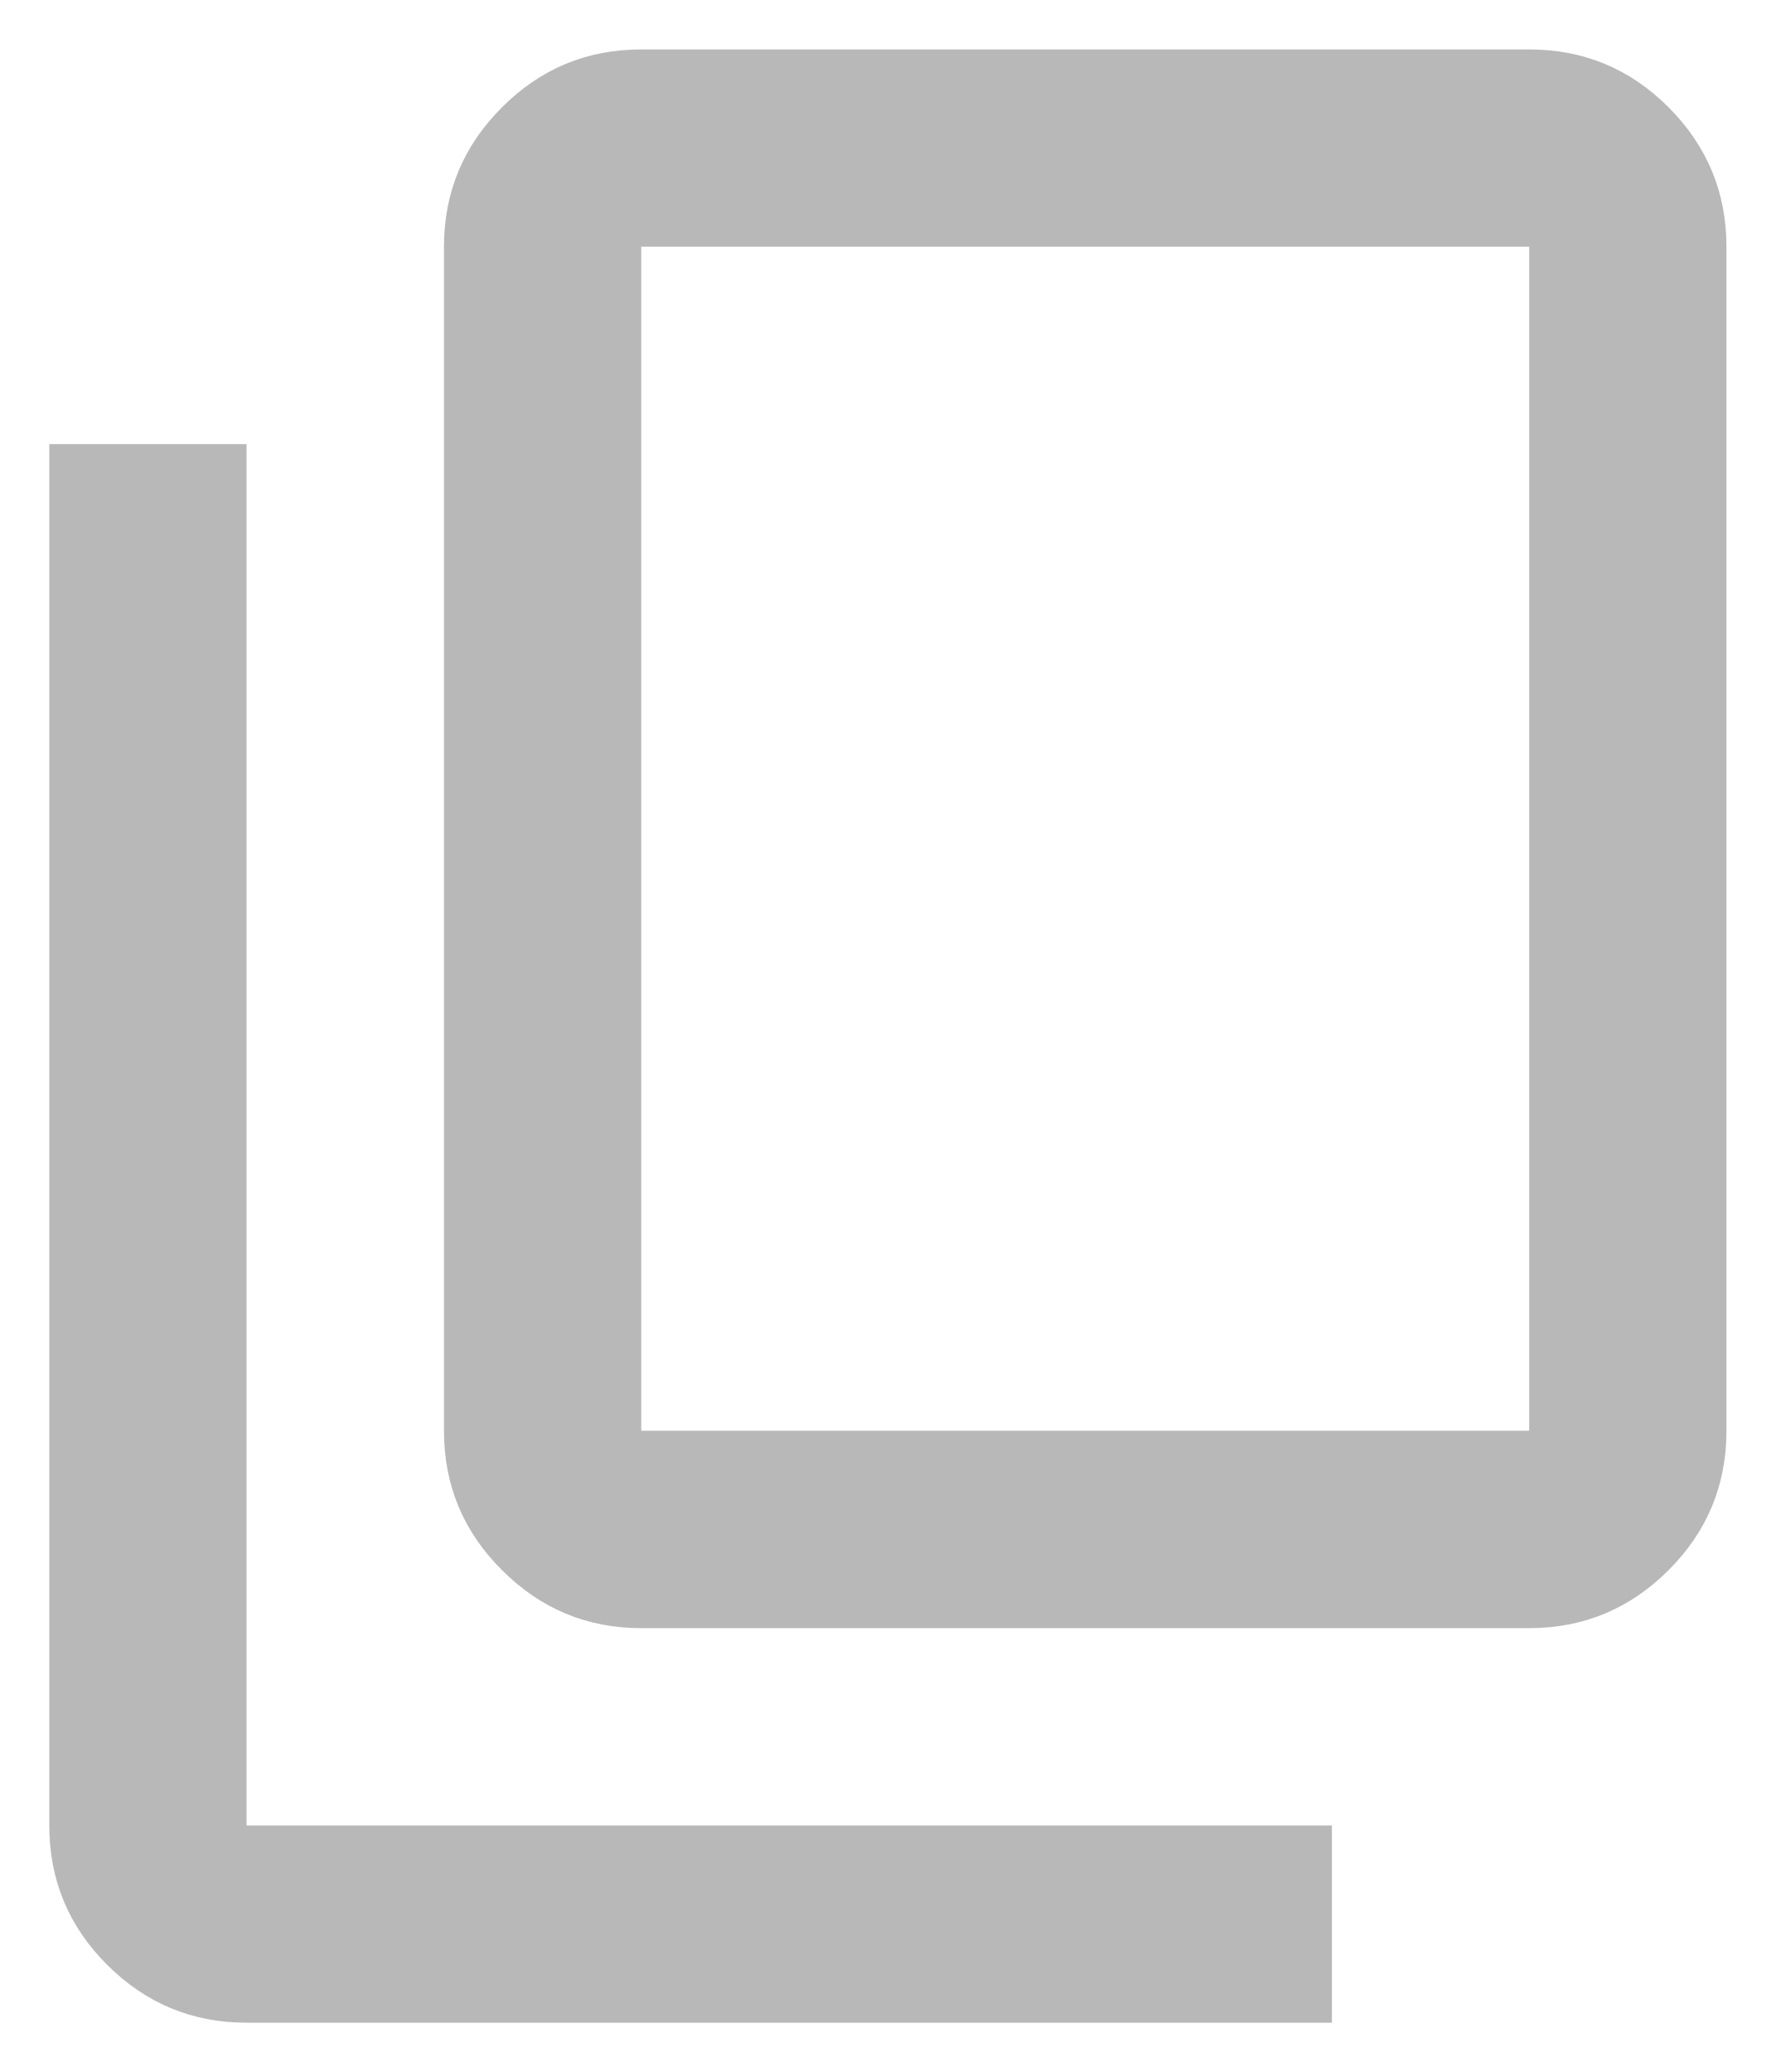
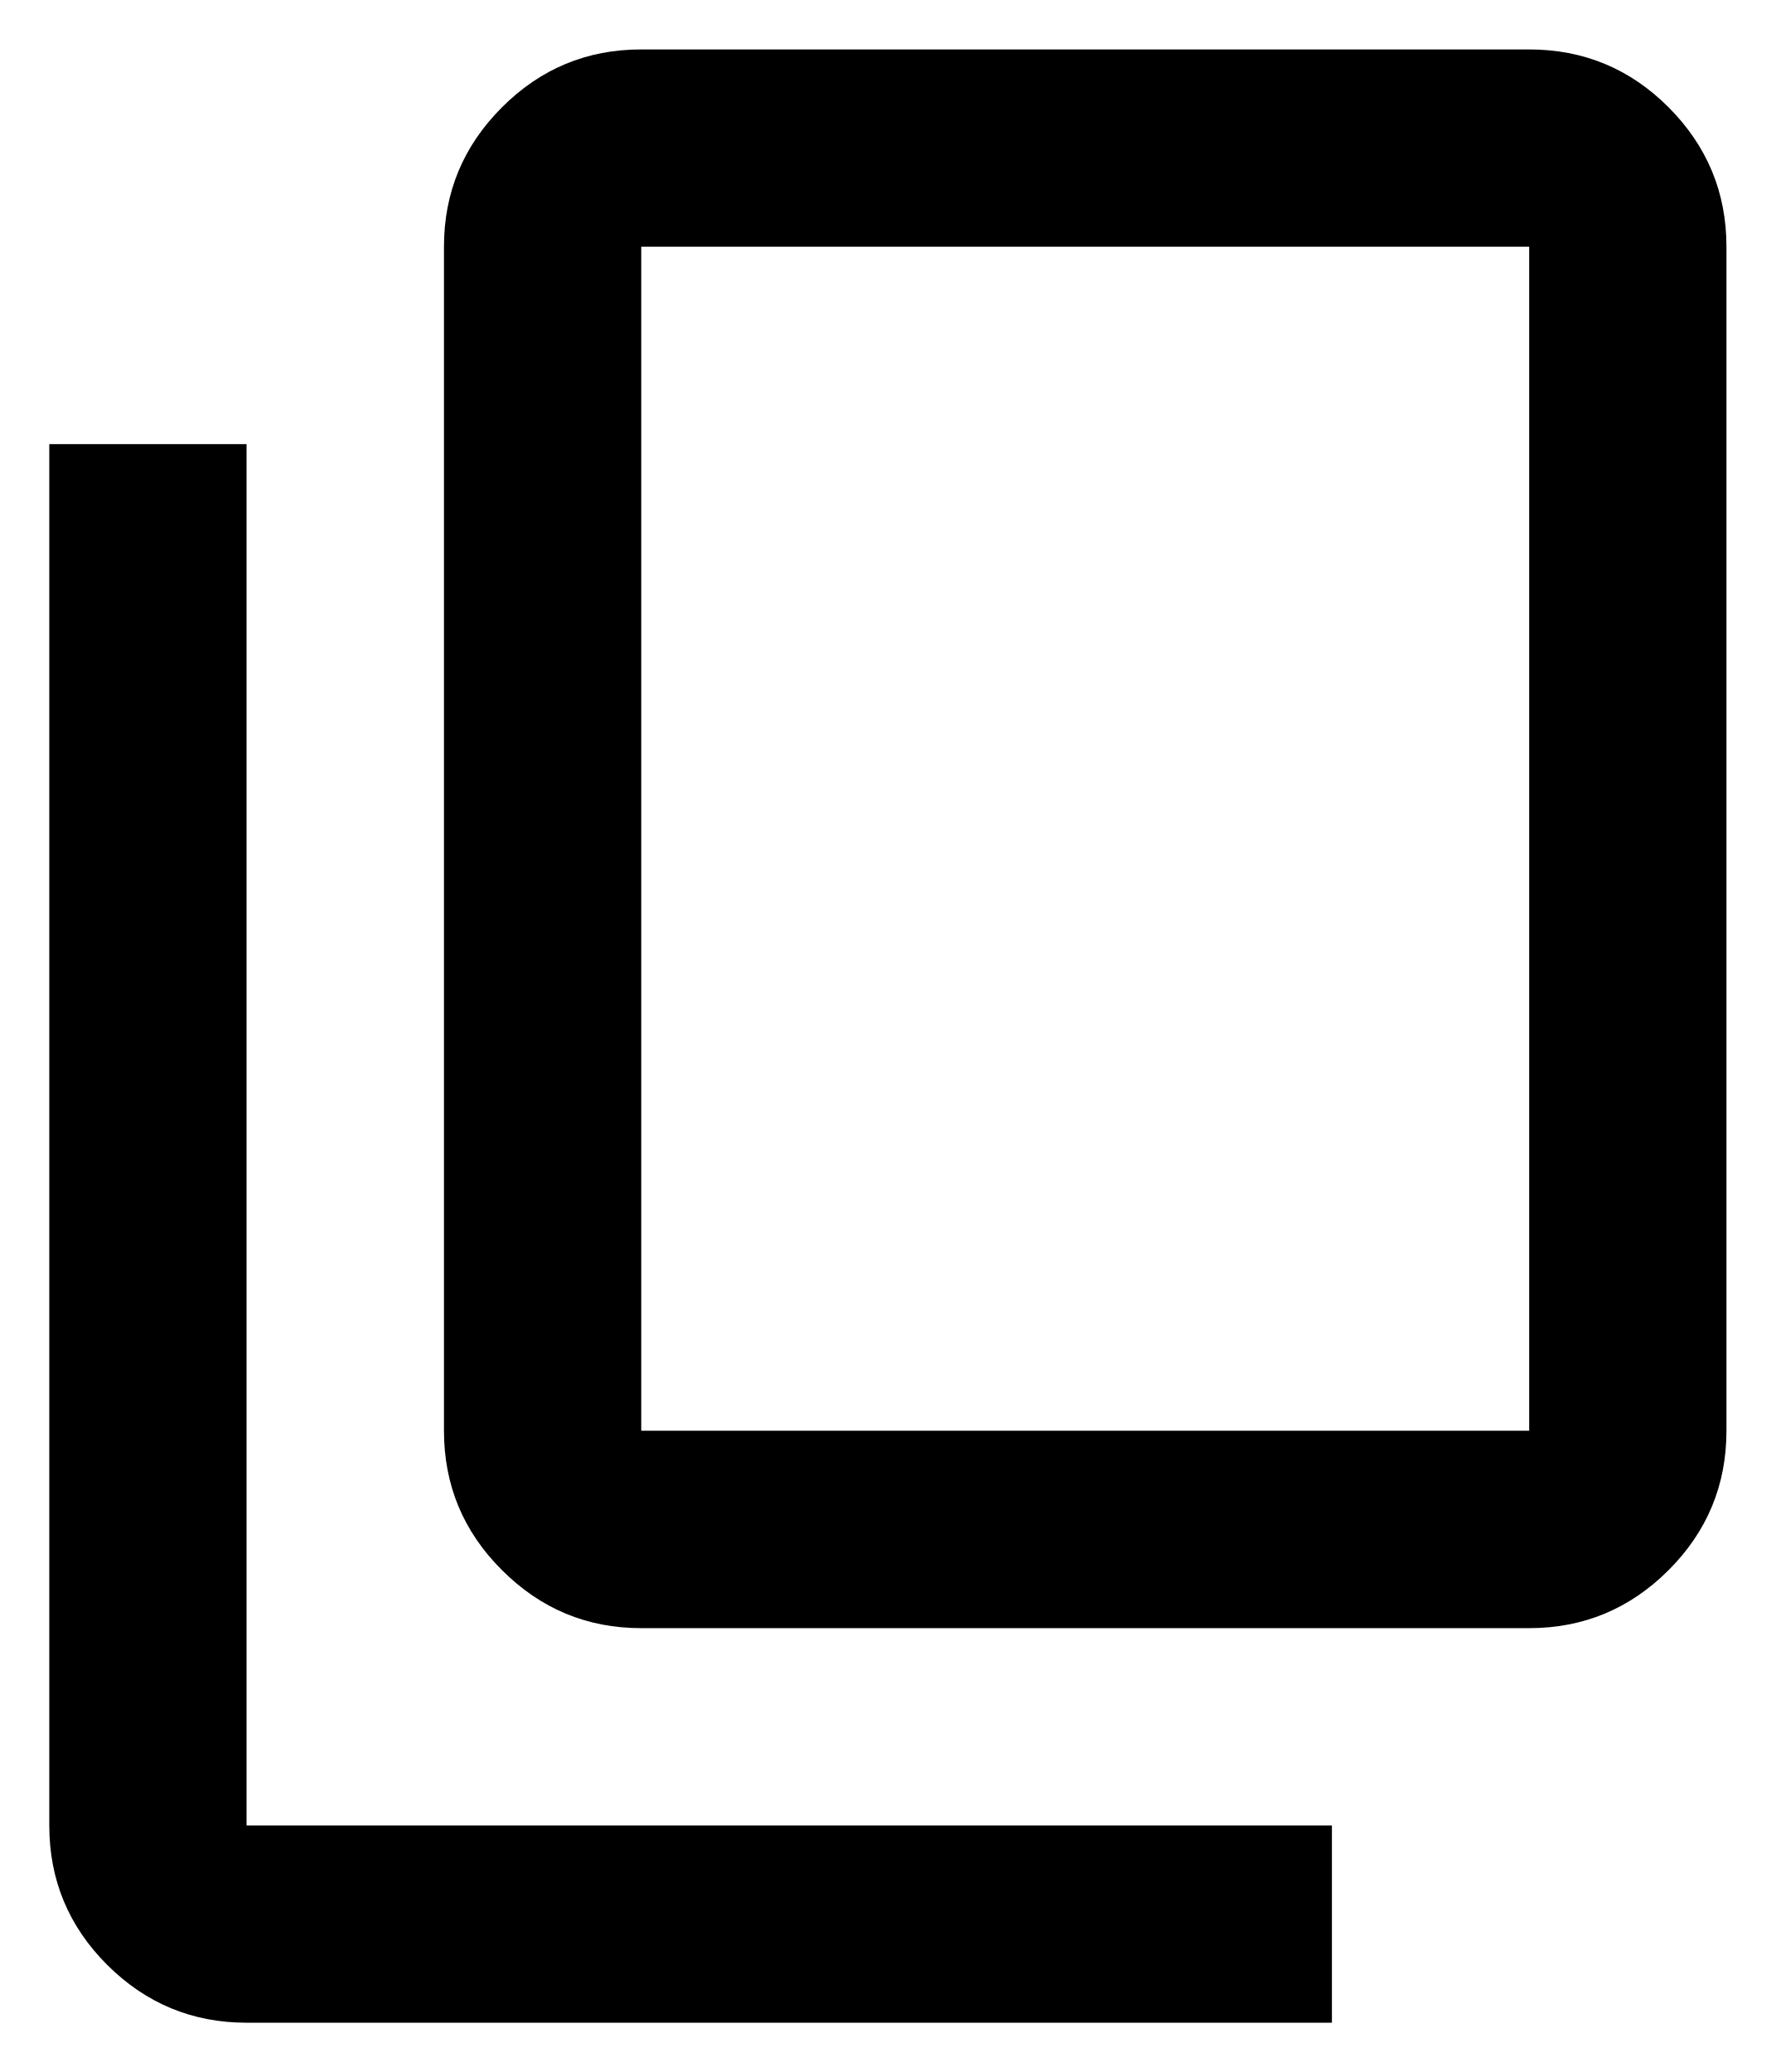
<svg xmlns="http://www.w3.org/2000/svg" width="12" height="14" viewBox="0 0 12 14" fill="none">
-   <path d="M1.666 13.667C1.3 13.667 0.986 13.537 0.724 13.276C0.463 13.015 0.333 12.701 0.333 12.334V3.001H1.666V12.334H9V13.667H1.666ZM4.333 11.001C3.966 11.001 3.653 10.87 3.392 10.609C3.13 10.348 3 10.034 3 9.667V1.667C3 1.301 3.13 0.987 3.392 0.725C3.653 0.464 3.966 0.334 4.333 0.334H10.333C10.7 0.334 11.014 0.464 11.275 0.725C11.536 0.987 11.666 1.301 11.666 1.667V9.667C11.666 10.034 11.536 10.348 11.275 10.609C11.014 10.87 10.7 11.001 10.333 11.001H4.333ZM4.333 9.667H10.333V1.667H4.333V9.667Z" fill="black" fill-opacity="0.28" />
+   <path d="M1.666 13.667C1.3 13.667 0.986 13.537 0.724 13.276C0.463 13.015 0.333 12.701 0.333 12.334V3.001H1.666V12.334H9V13.667H1.666ZM4.333 11.001C3.966 11.001 3.653 10.87 3.392 10.609C3.13 10.348 3 10.034 3 9.667V1.667C3 1.301 3.13 0.987 3.392 0.725C3.653 0.464 3.966 0.334 4.333 0.334H10.333C10.7 0.334 11.014 0.464 11.275 0.725C11.536 0.987 11.666 1.301 11.666 1.667V9.667C11.666 10.034 11.536 10.348 11.275 10.609C11.014 10.87 10.7 11.001 10.333 11.001H4.333ZM4.333 9.667H10.333V1.667H4.333V9.667Z" fill="black" fillopacity="0.28" />
</svg>
